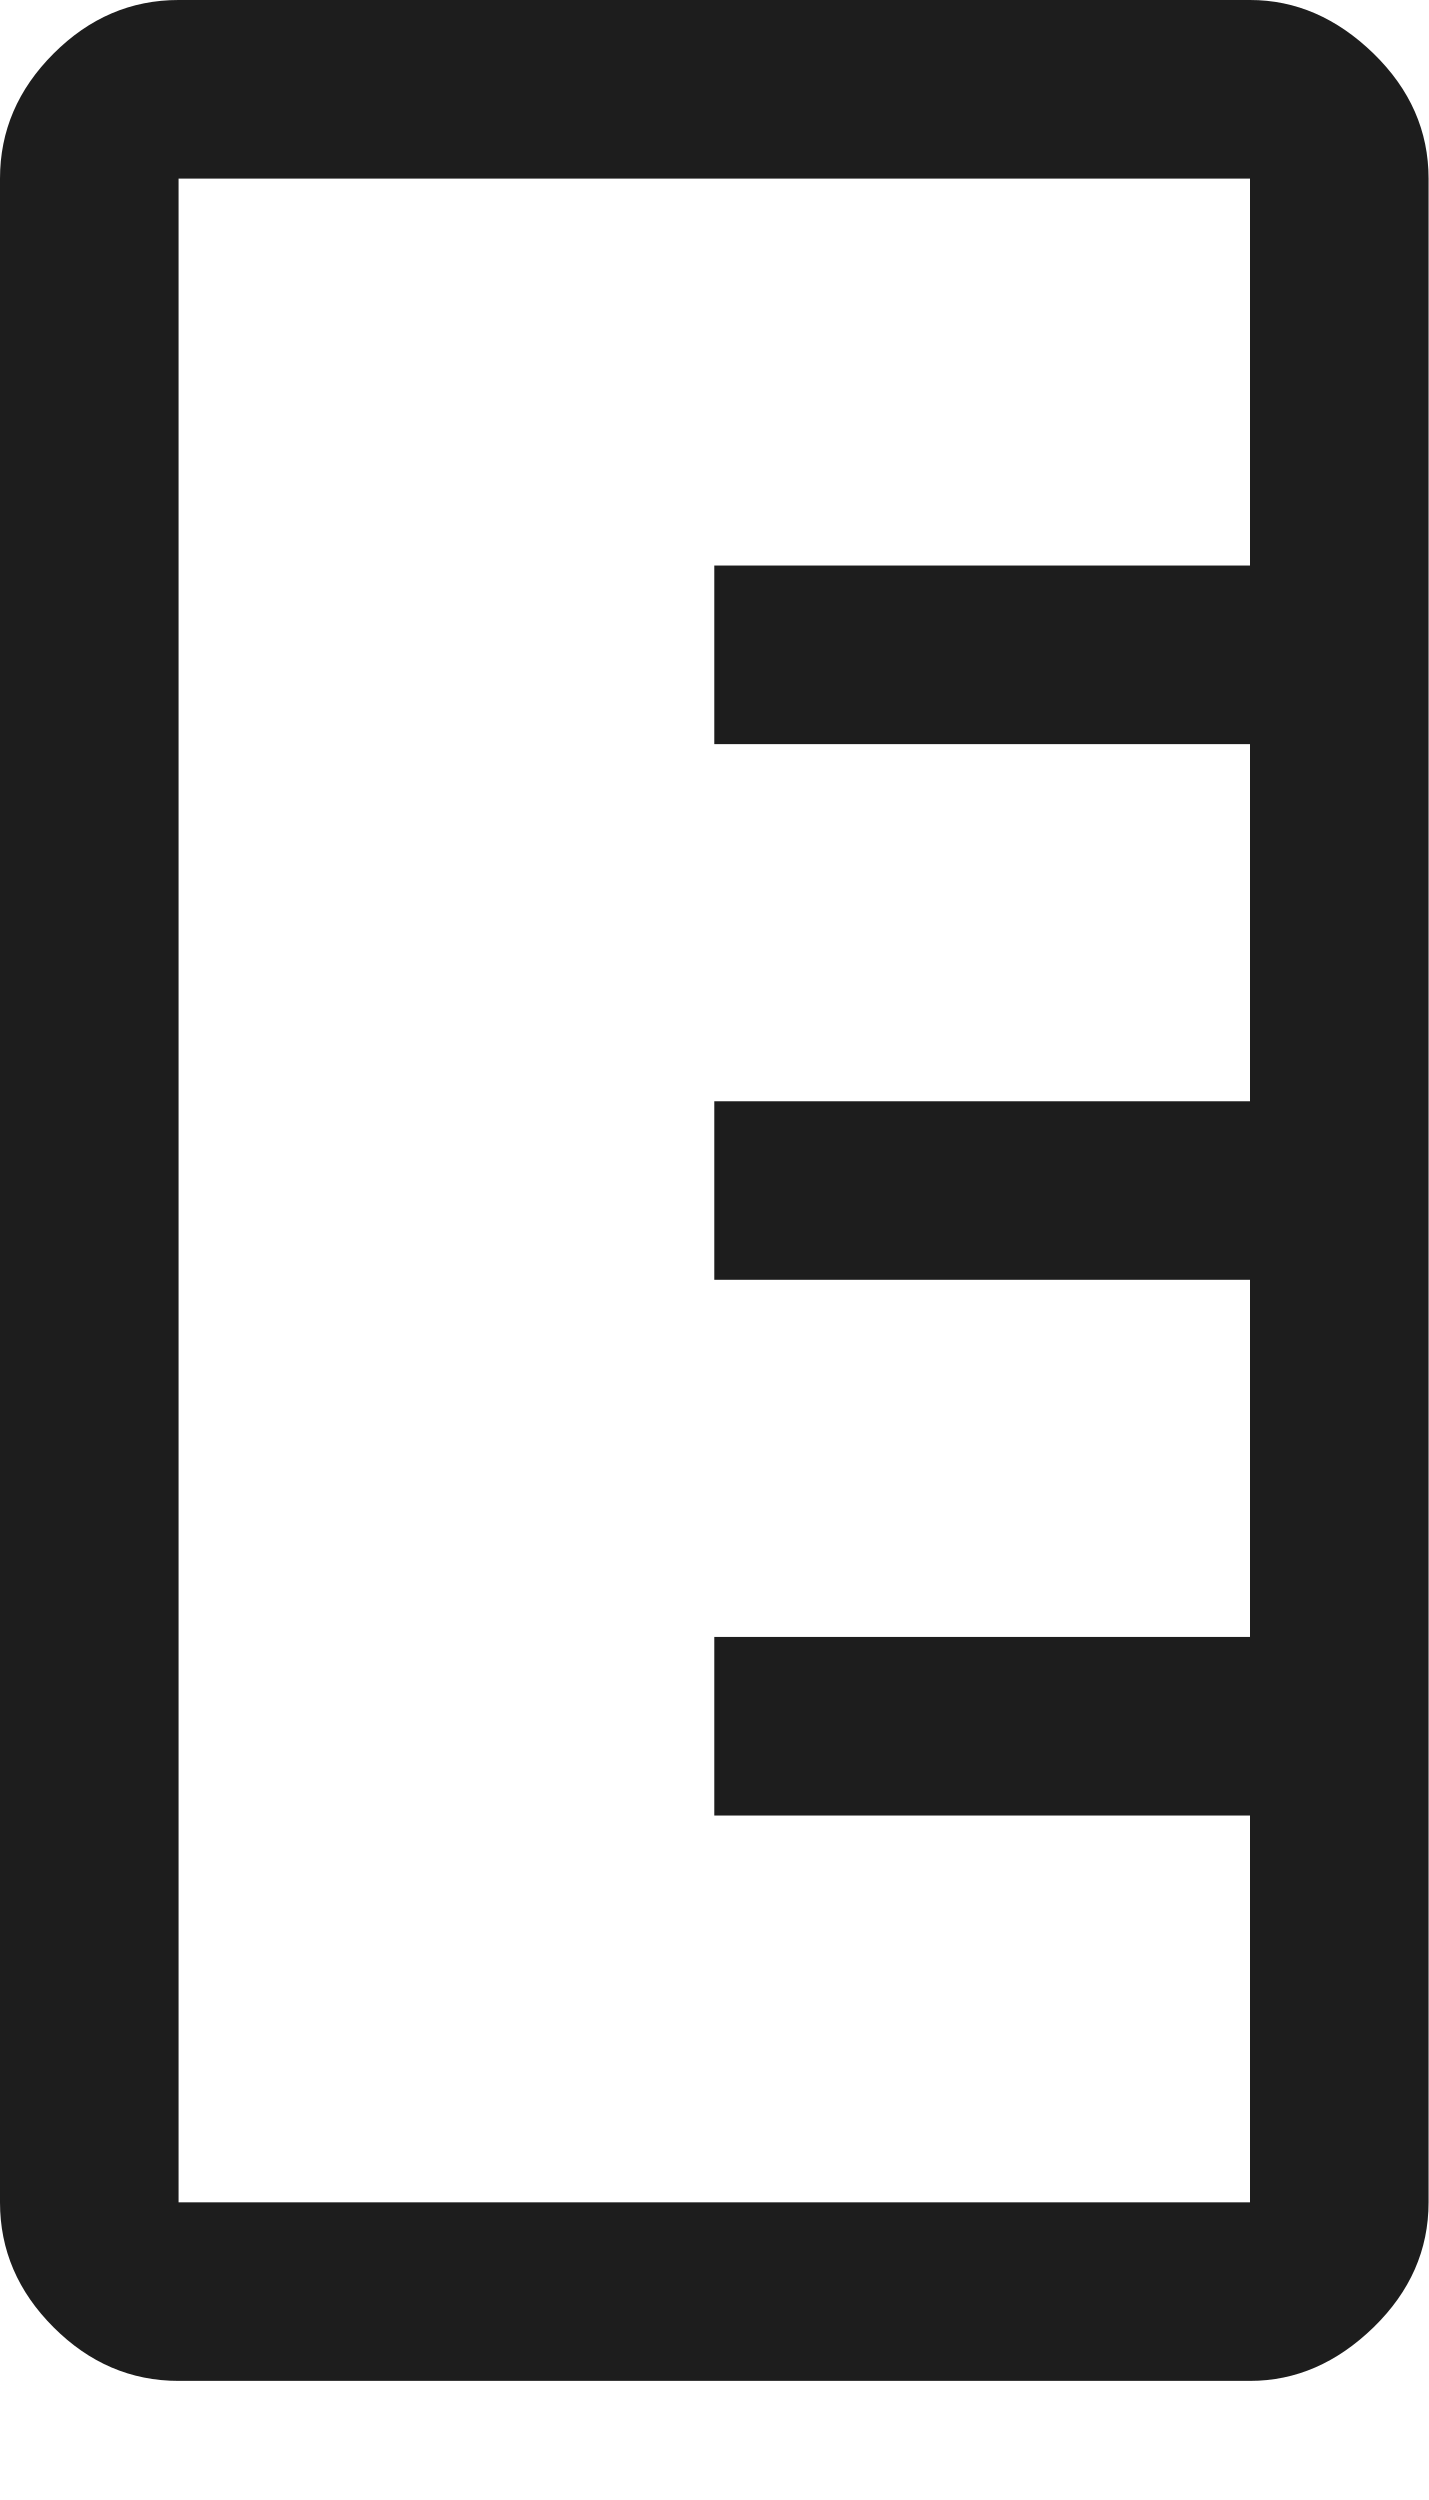
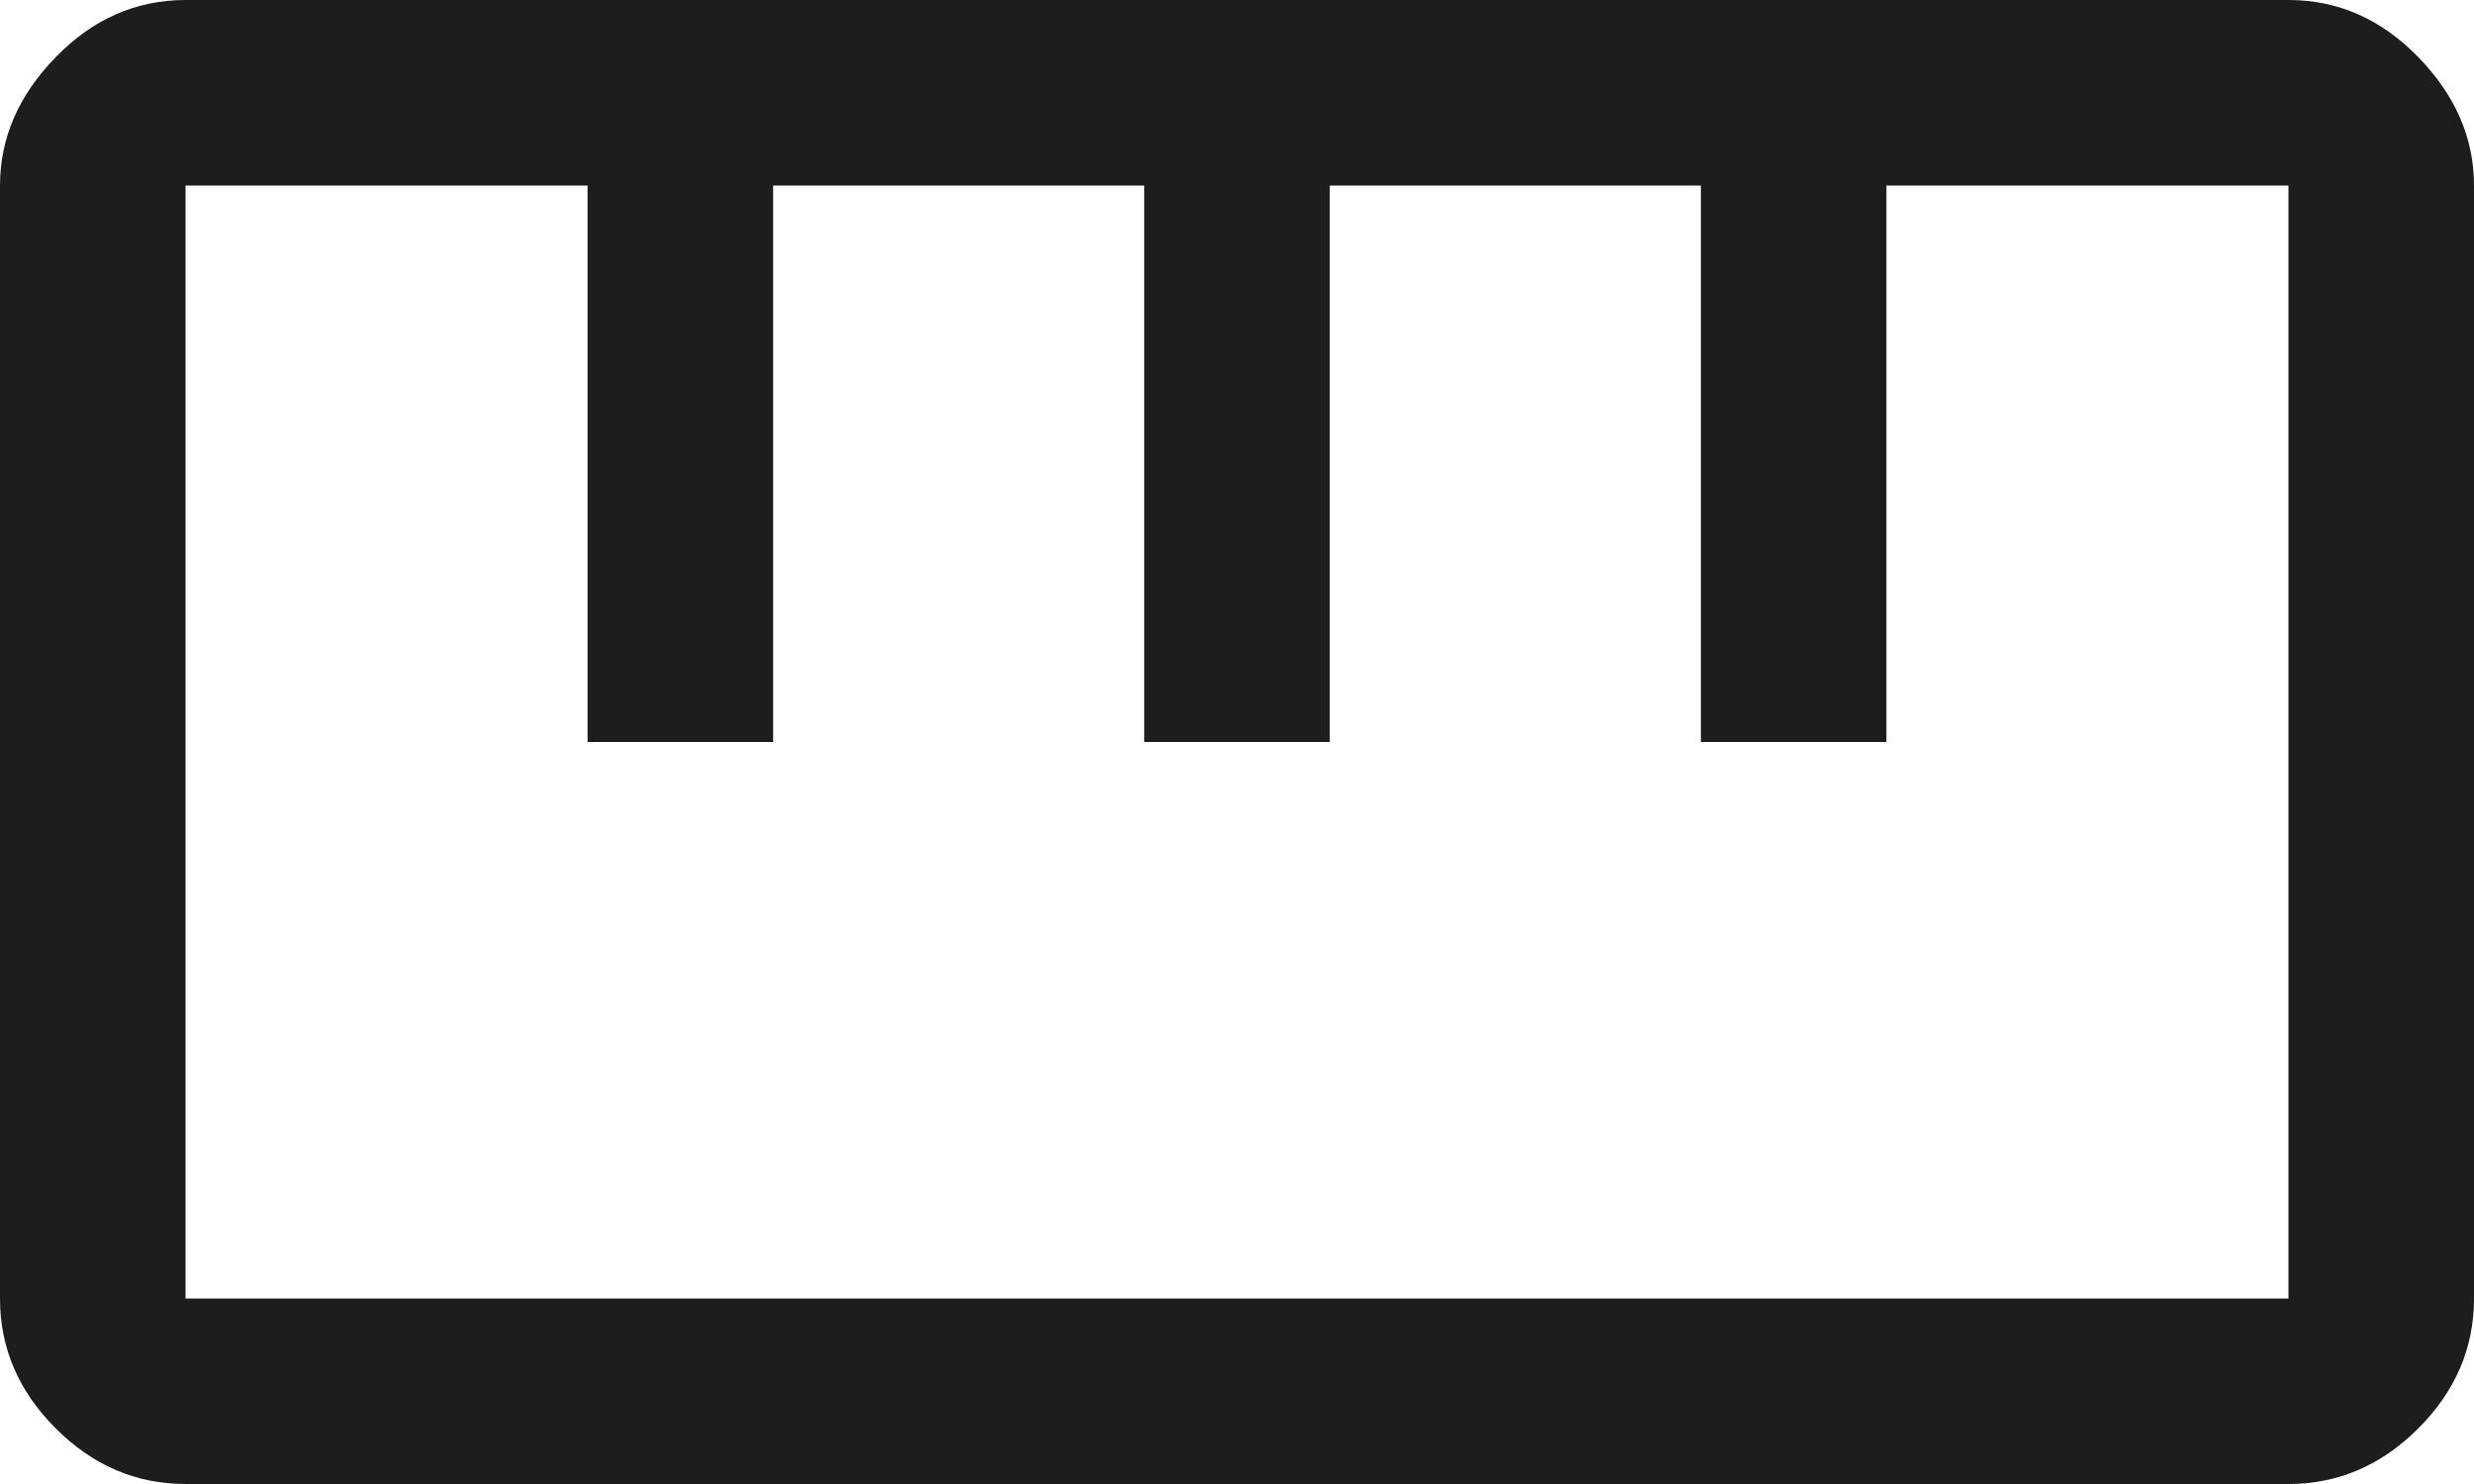
- <svg xmlns="http://www.w3.org/2000/svg" width="8" height="14" viewBox="0 0 8 14" fill="none">
-   <path d="M0 1C0 0.733 0.1 0.5 0.3 0.3C0.5 0.1 0.733 0 1 0L7 0C7.256 0 7.486 0.1 7.692 0.3C7.897 0.5 8 0.733 8 1V12.333C8 12.6 7.897 12.833 7.692 13.033C7.486 13.233 7.256 13.333 7 13.333H1C0.733 13.333 0.5 13.233 0.3 13.033C0.1 12.833 0 12.6 0 12.333L0 1ZM1 1L1 12.333H7V10.167H4V9.167H7L7 7.167H4V6.167H7V4.167H4V3.167L7 3.167V1L1 1ZM4 3.167V4.167V3.167ZM4 6.167V7.167V6.167ZM4 9.167V10.167V9.167Z" fill="#1D1D1D" />
+ <svg xmlns="http://www.w3.org/2000/svg" width="40" height="24" viewBox="0 0 40 24" fill="none">
+   <path d="M3 24C2.2 24 1.5 23.7 0.9 23.1C0.3 22.5 0 21.8 0 21V3C0 2.233 0.3 1.542 0.9 0.925C1.5 0.308 2.2 0 3 0H37C37.8 0 38.5 0.308 39.1 0.925C39.7 1.542 40 2.233 40 3V21C40 21.8 39.7 22.5 39.1 23.1C38.5 23.7 37.8 24 37 24H3ZM3 21H37V3H30.5V12H27.5V3H21.5V12H18.5V3H12.5V12H9.5V3H3V21ZM9.5 12H12.5H9.5ZM18.5 12H21.5H18.5ZM27.5 12H30.5H27.5Z" fill="#1D1D1D" />
</svg>
